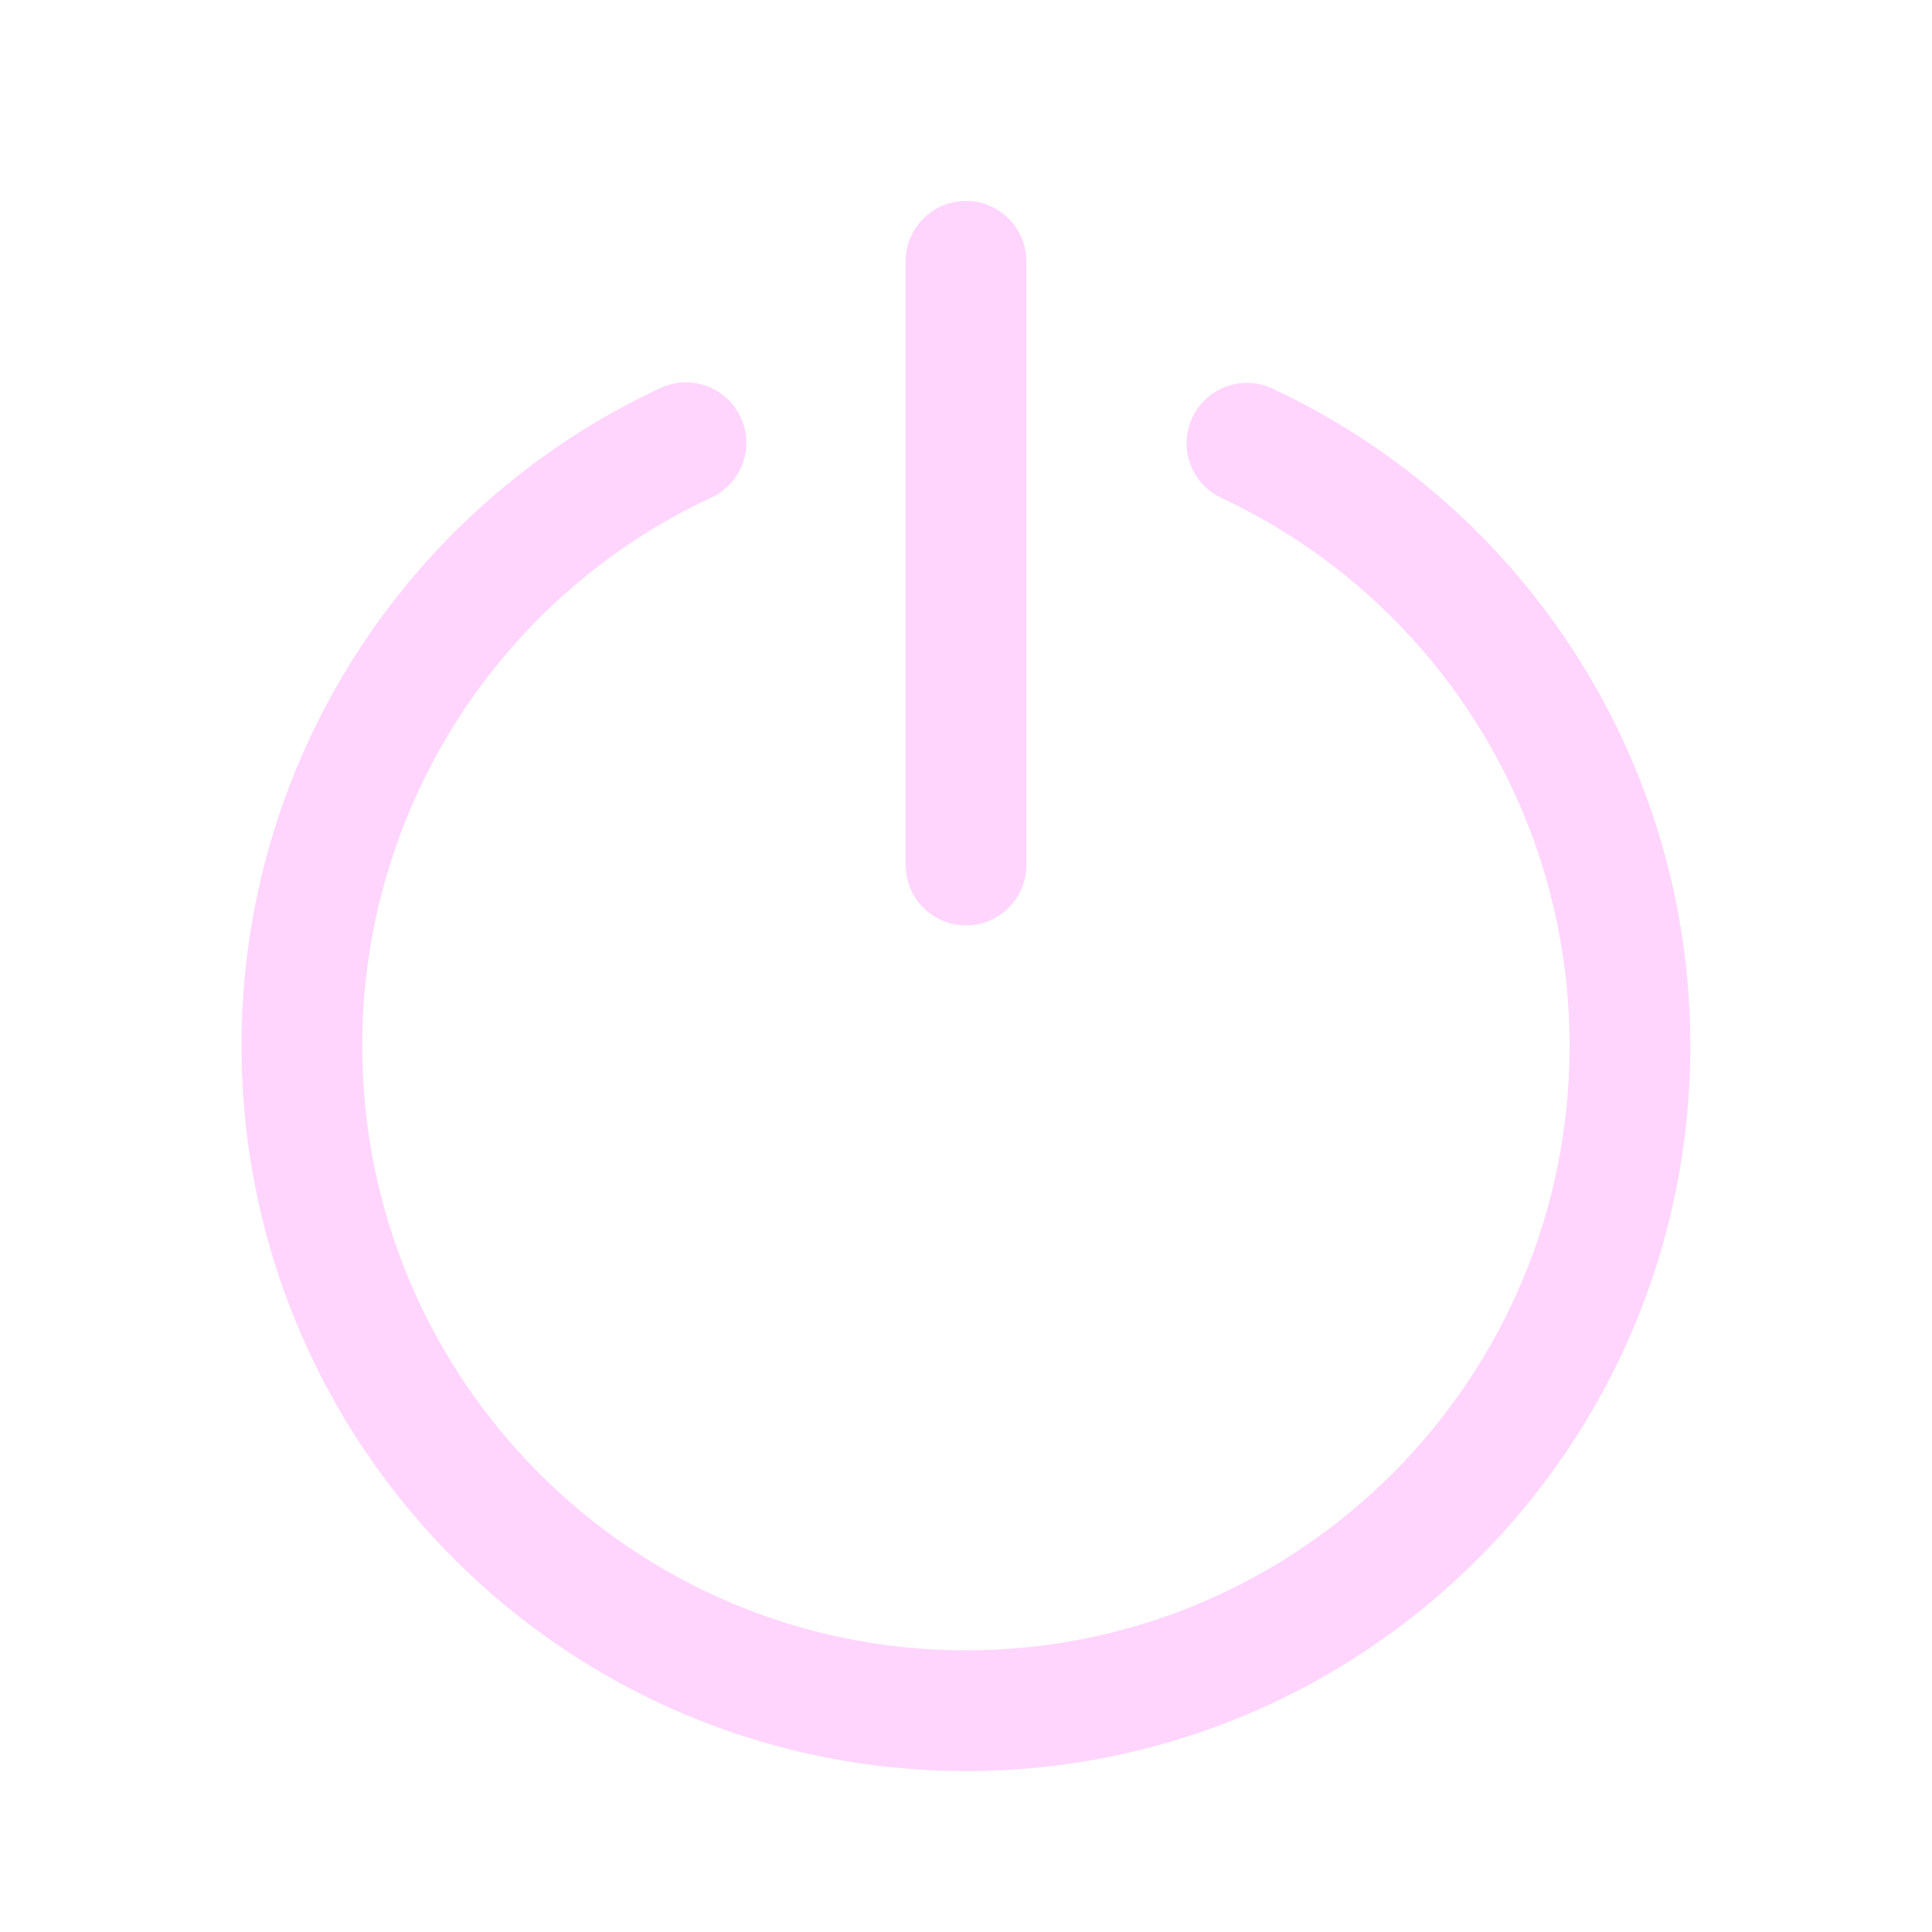
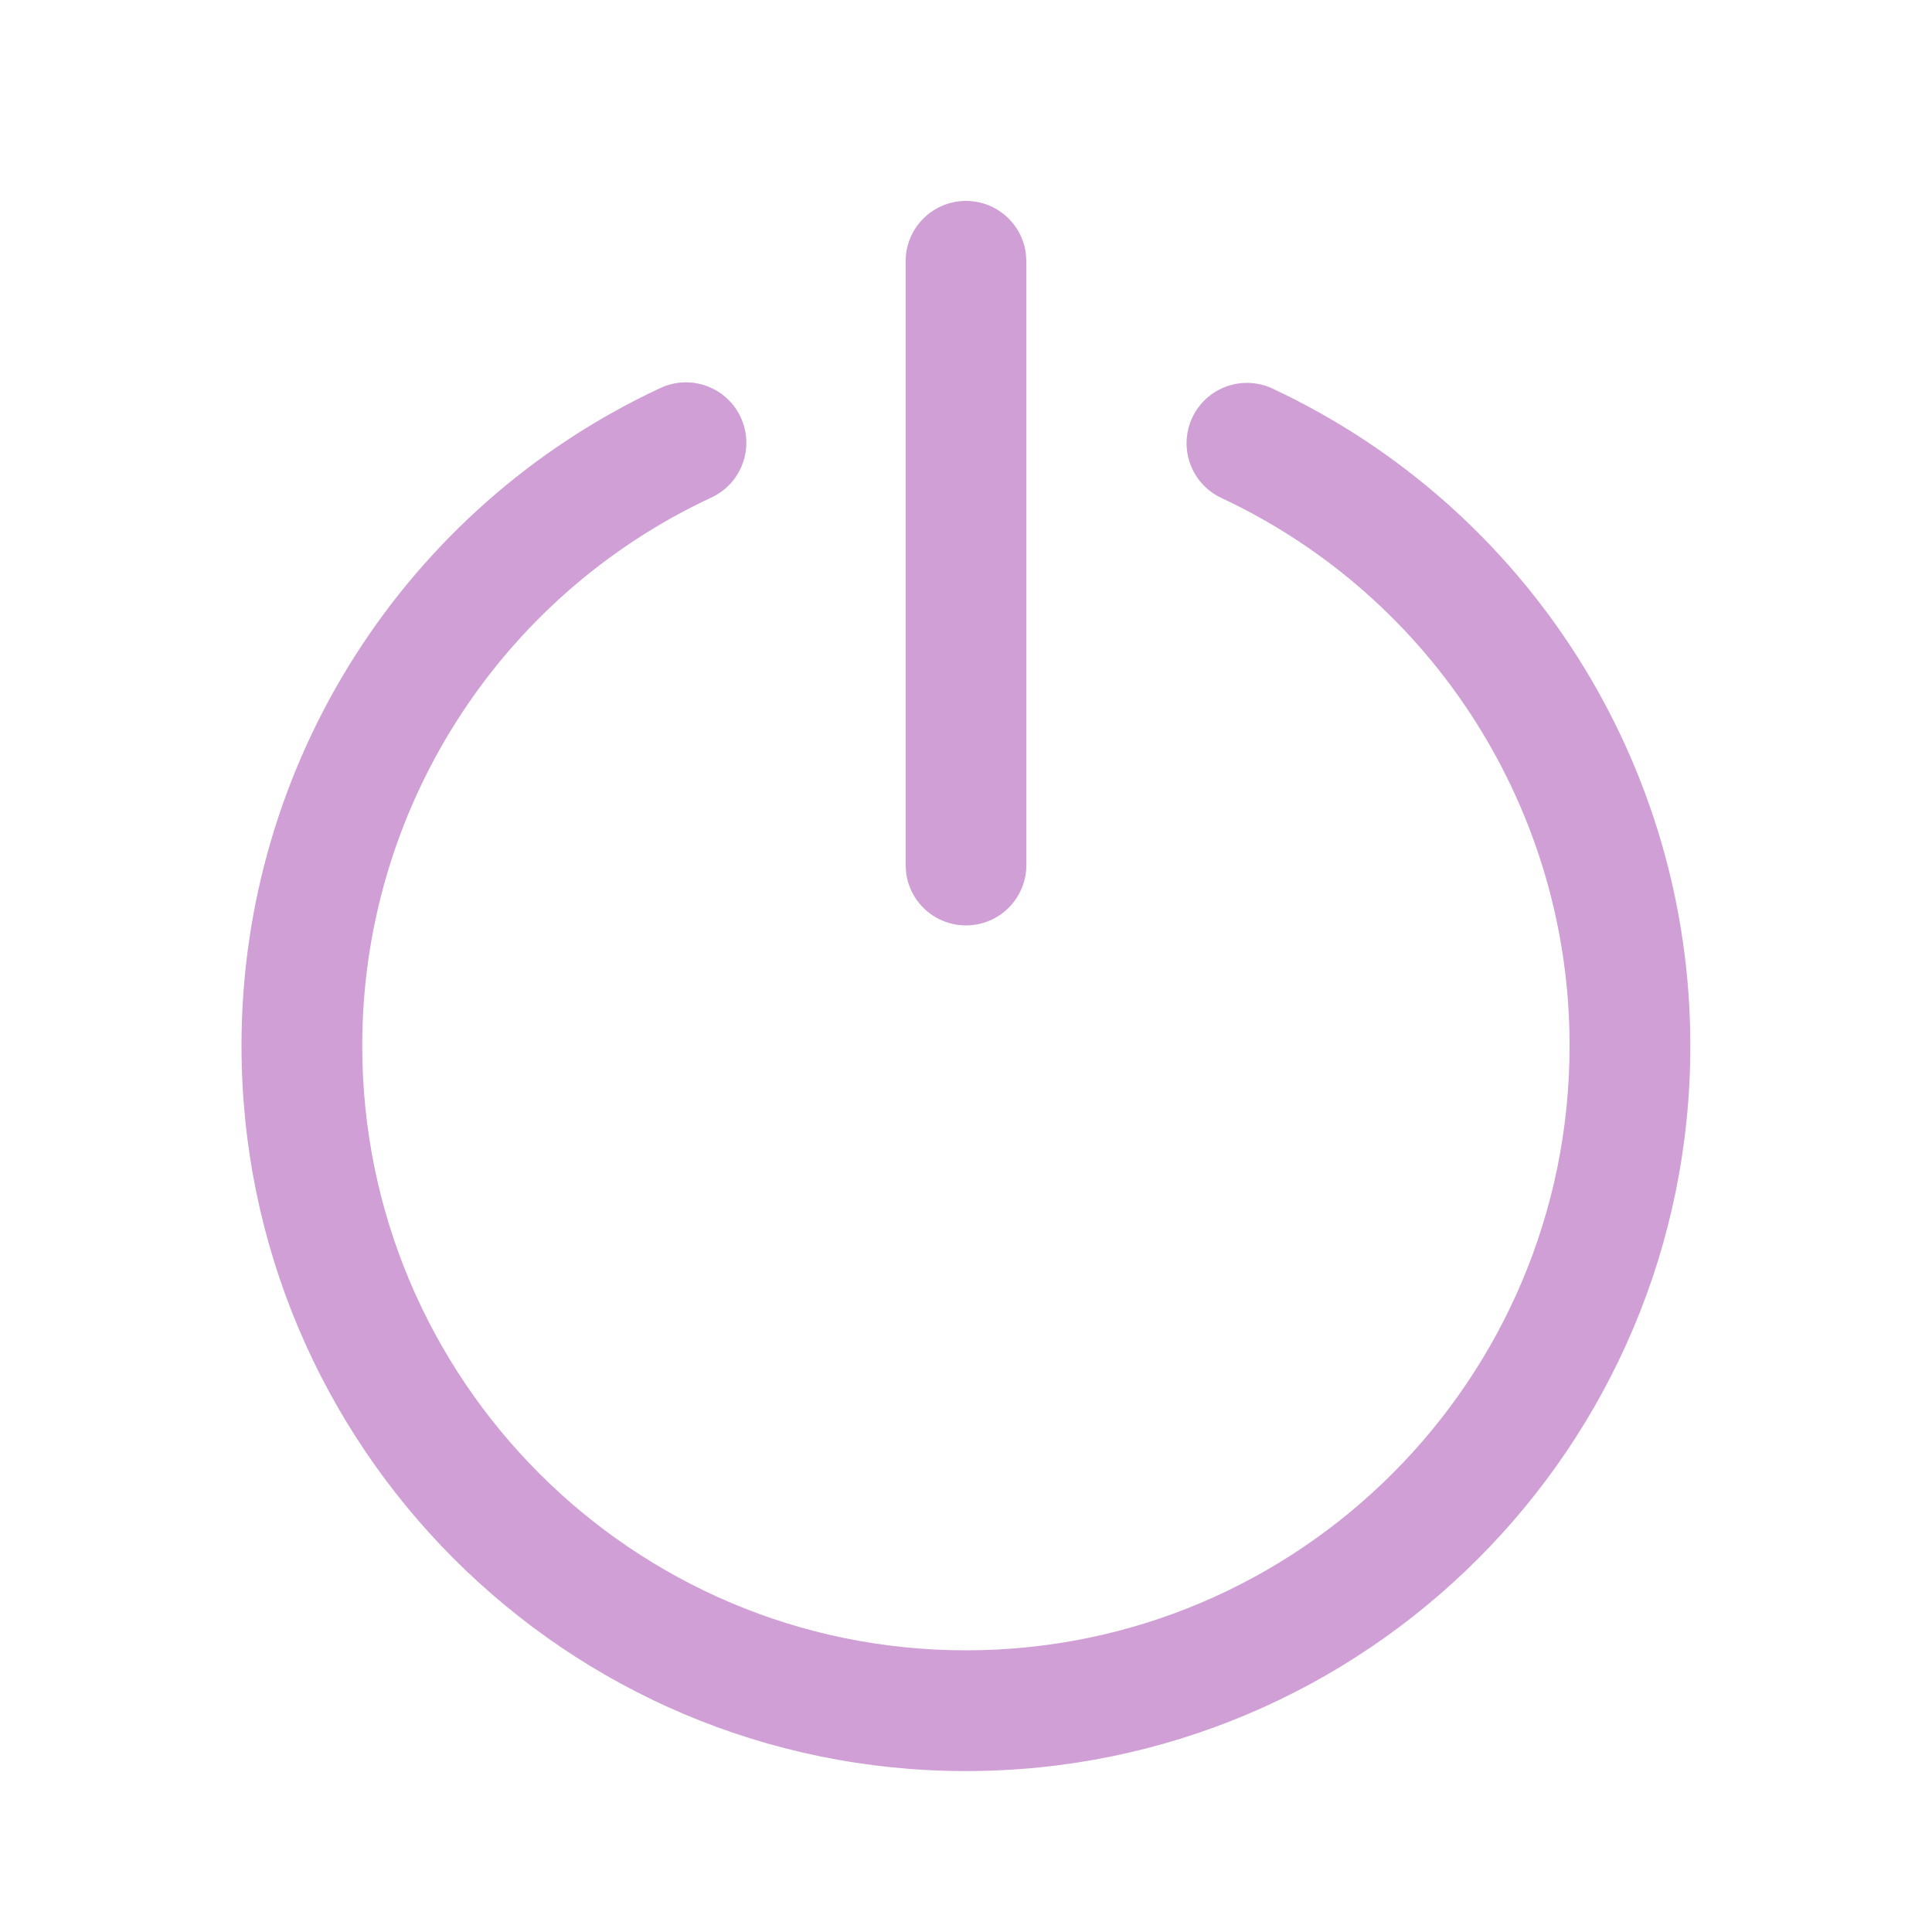
<svg xmlns="http://www.w3.org/2000/svg" width="24" height="24" fill="none" viewBox="0 0 24 24">
-   <path d="M8.204 4.82a.75.75 0 0 1 .634 1.36A7.51 7.51 0 0 0 4.5 12.991c0 4.148 3.358 7.51 7.499 7.51s7.499-3.362 7.499-7.51a7.51 7.51 0 0 0-4.323-6.804.75.75 0 1 1 .637-1.358 9.01 9.01 0 0 1 5.186 8.162c0 4.976-4.029 9.01-9 9.01C7.029 22 3 17.966 3 12.99a9.01 9.01 0 0 1 5.204-8.17ZM12 2.496a.75.75 0 0 1 .743.648l.007.102v7.5a.75.75 0 0 1-1.493.102l-.007-.102v-7.5a.75.75 0 0 1 .75-.75Z" fill="#ffd5fd" />
+   <path d="M8.204 4.82a.75.75 0 0 1 .634 1.36A7.51 7.51 0 0 0 4.5 12.991c0 4.148 3.358 7.51 7.499 7.51s7.499-3.362 7.499-7.51a7.51 7.51 0 0 0-4.323-6.804.75.75 0 1 1 .637-1.358 9.01 9.01 0 0 1 5.186 8.162c0 4.976-4.029 9.01-9 9.01C7.029 22 3 17.966 3 12.99a9.01 9.01 0 0 1 5.204-8.17ZM12 2.496a.75.75 0 0 1 .743.648l.007.102v7.5a.75.75 0 0 1-1.493.102l-.007-.102v-7.5a.75.75 0 0 1 .75-.75Z" fill="#cf9fd6" />
</svg>
